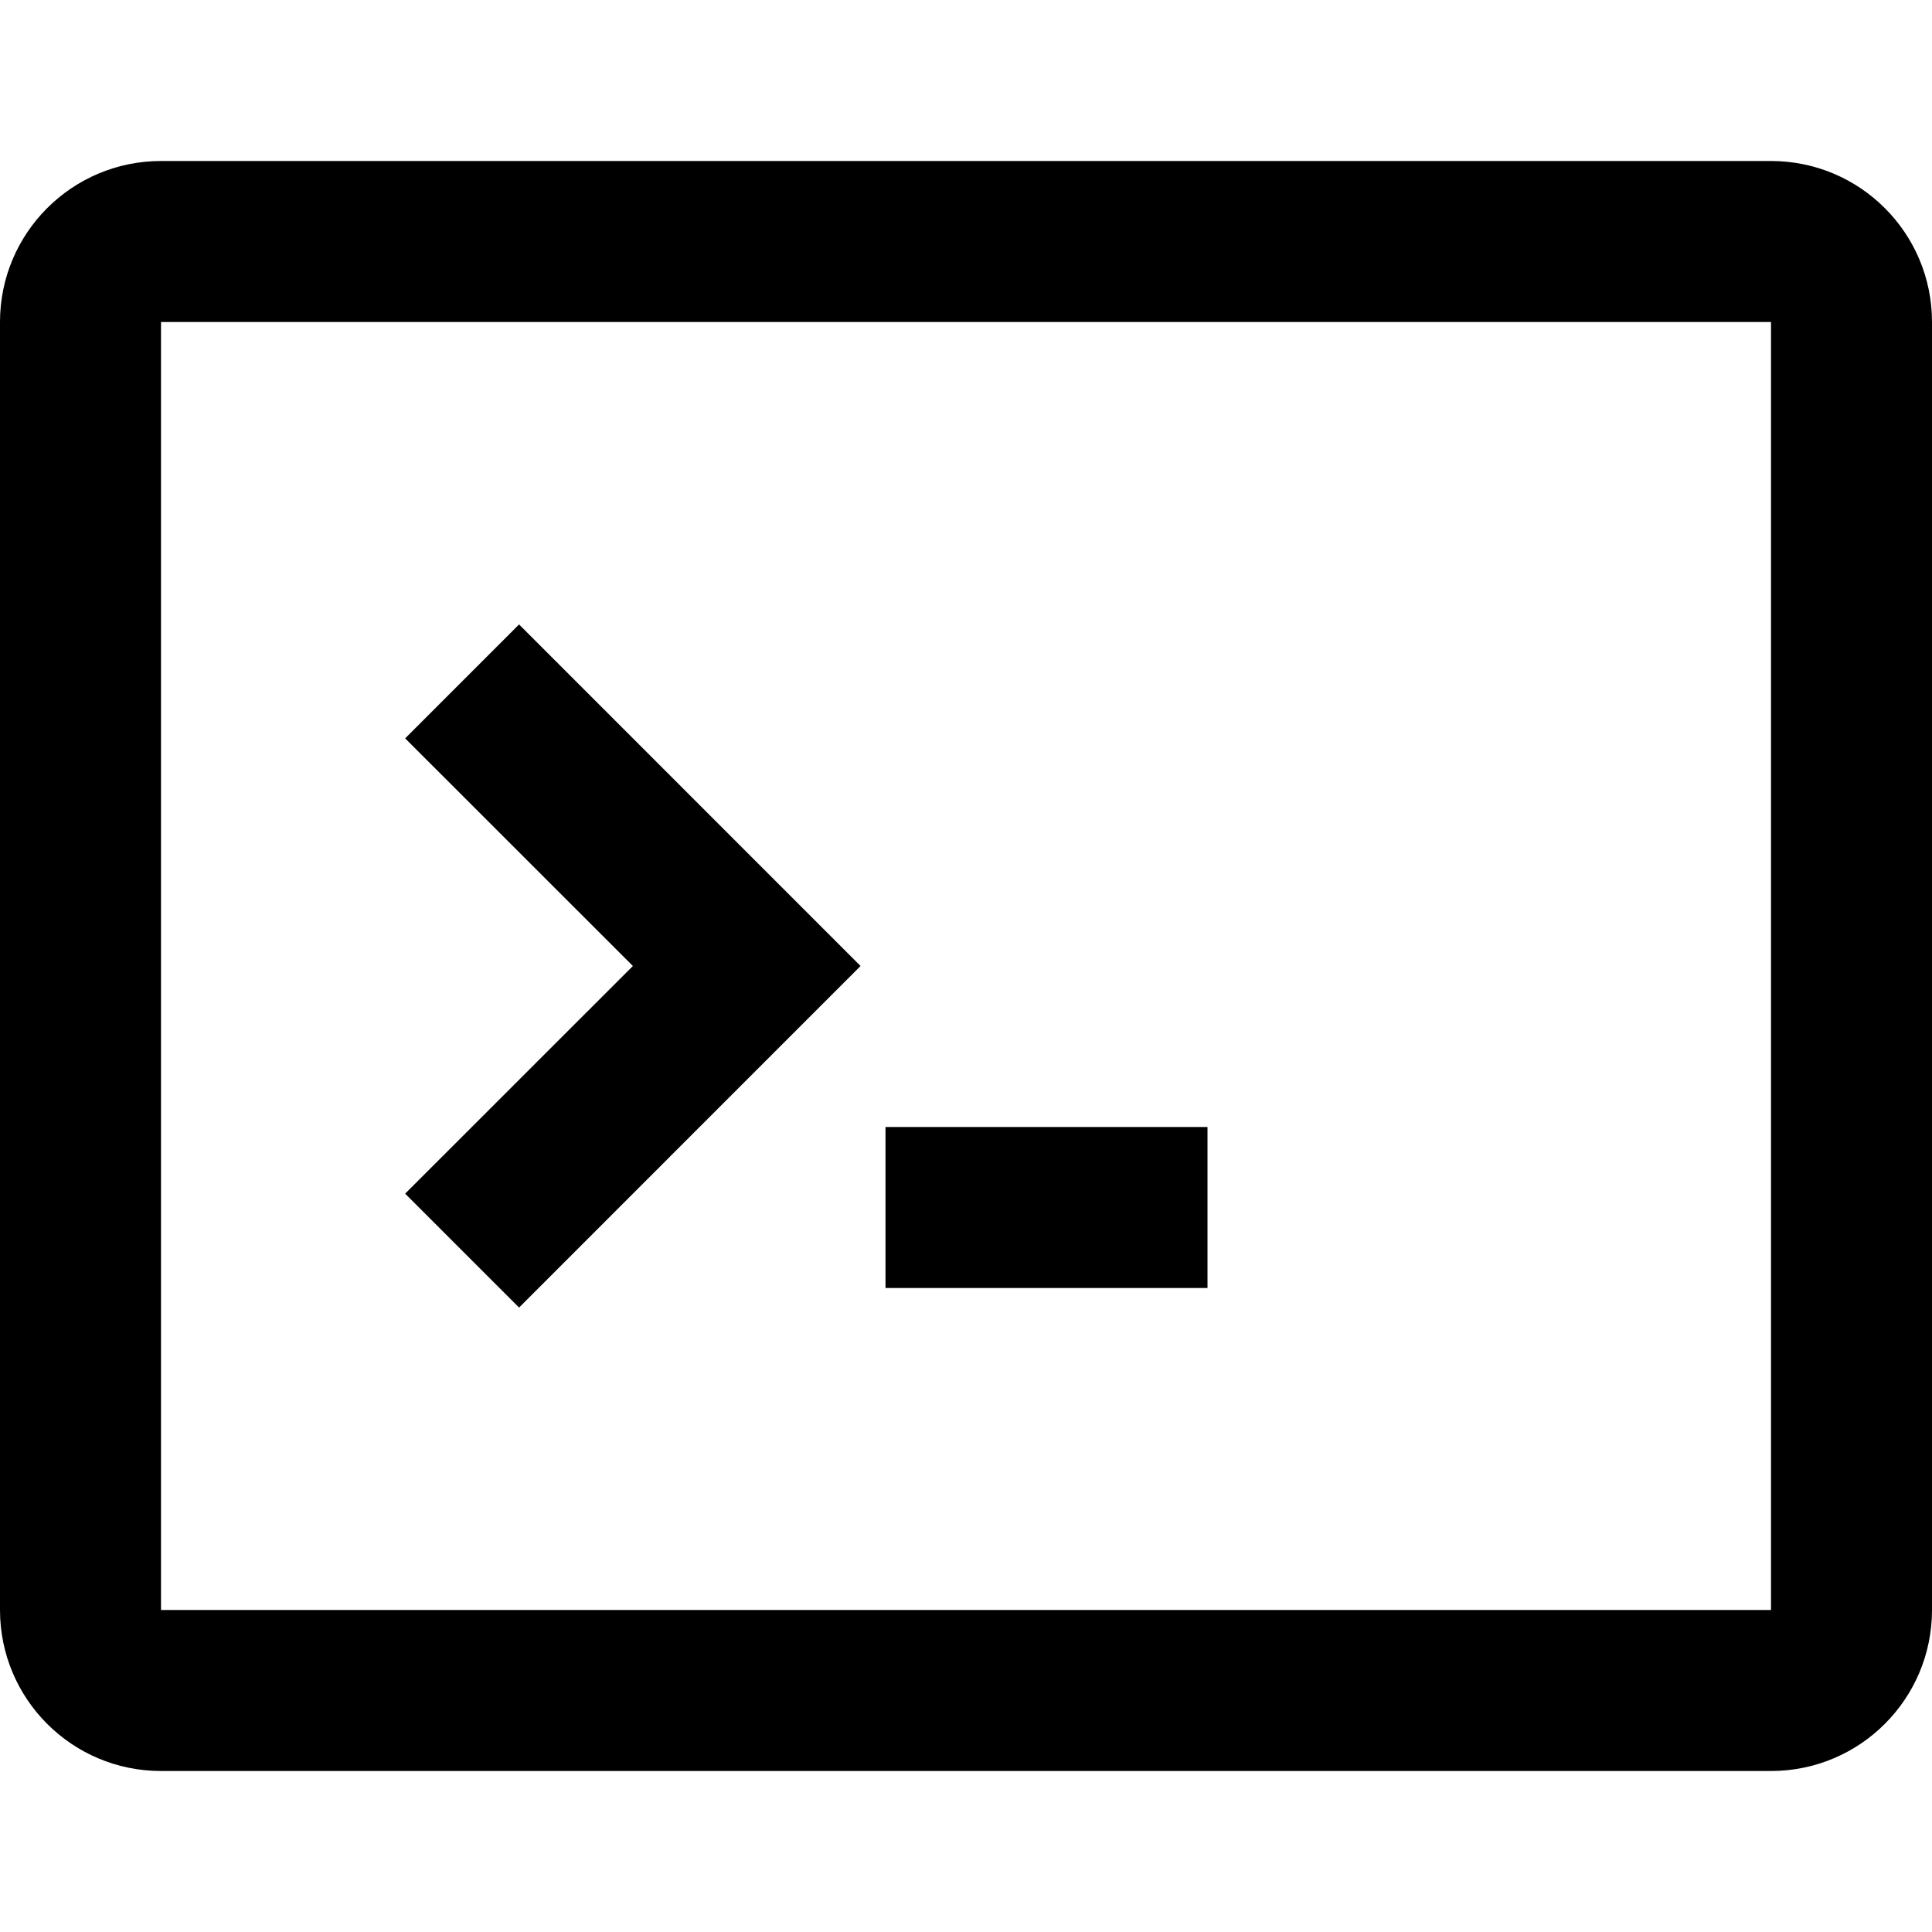
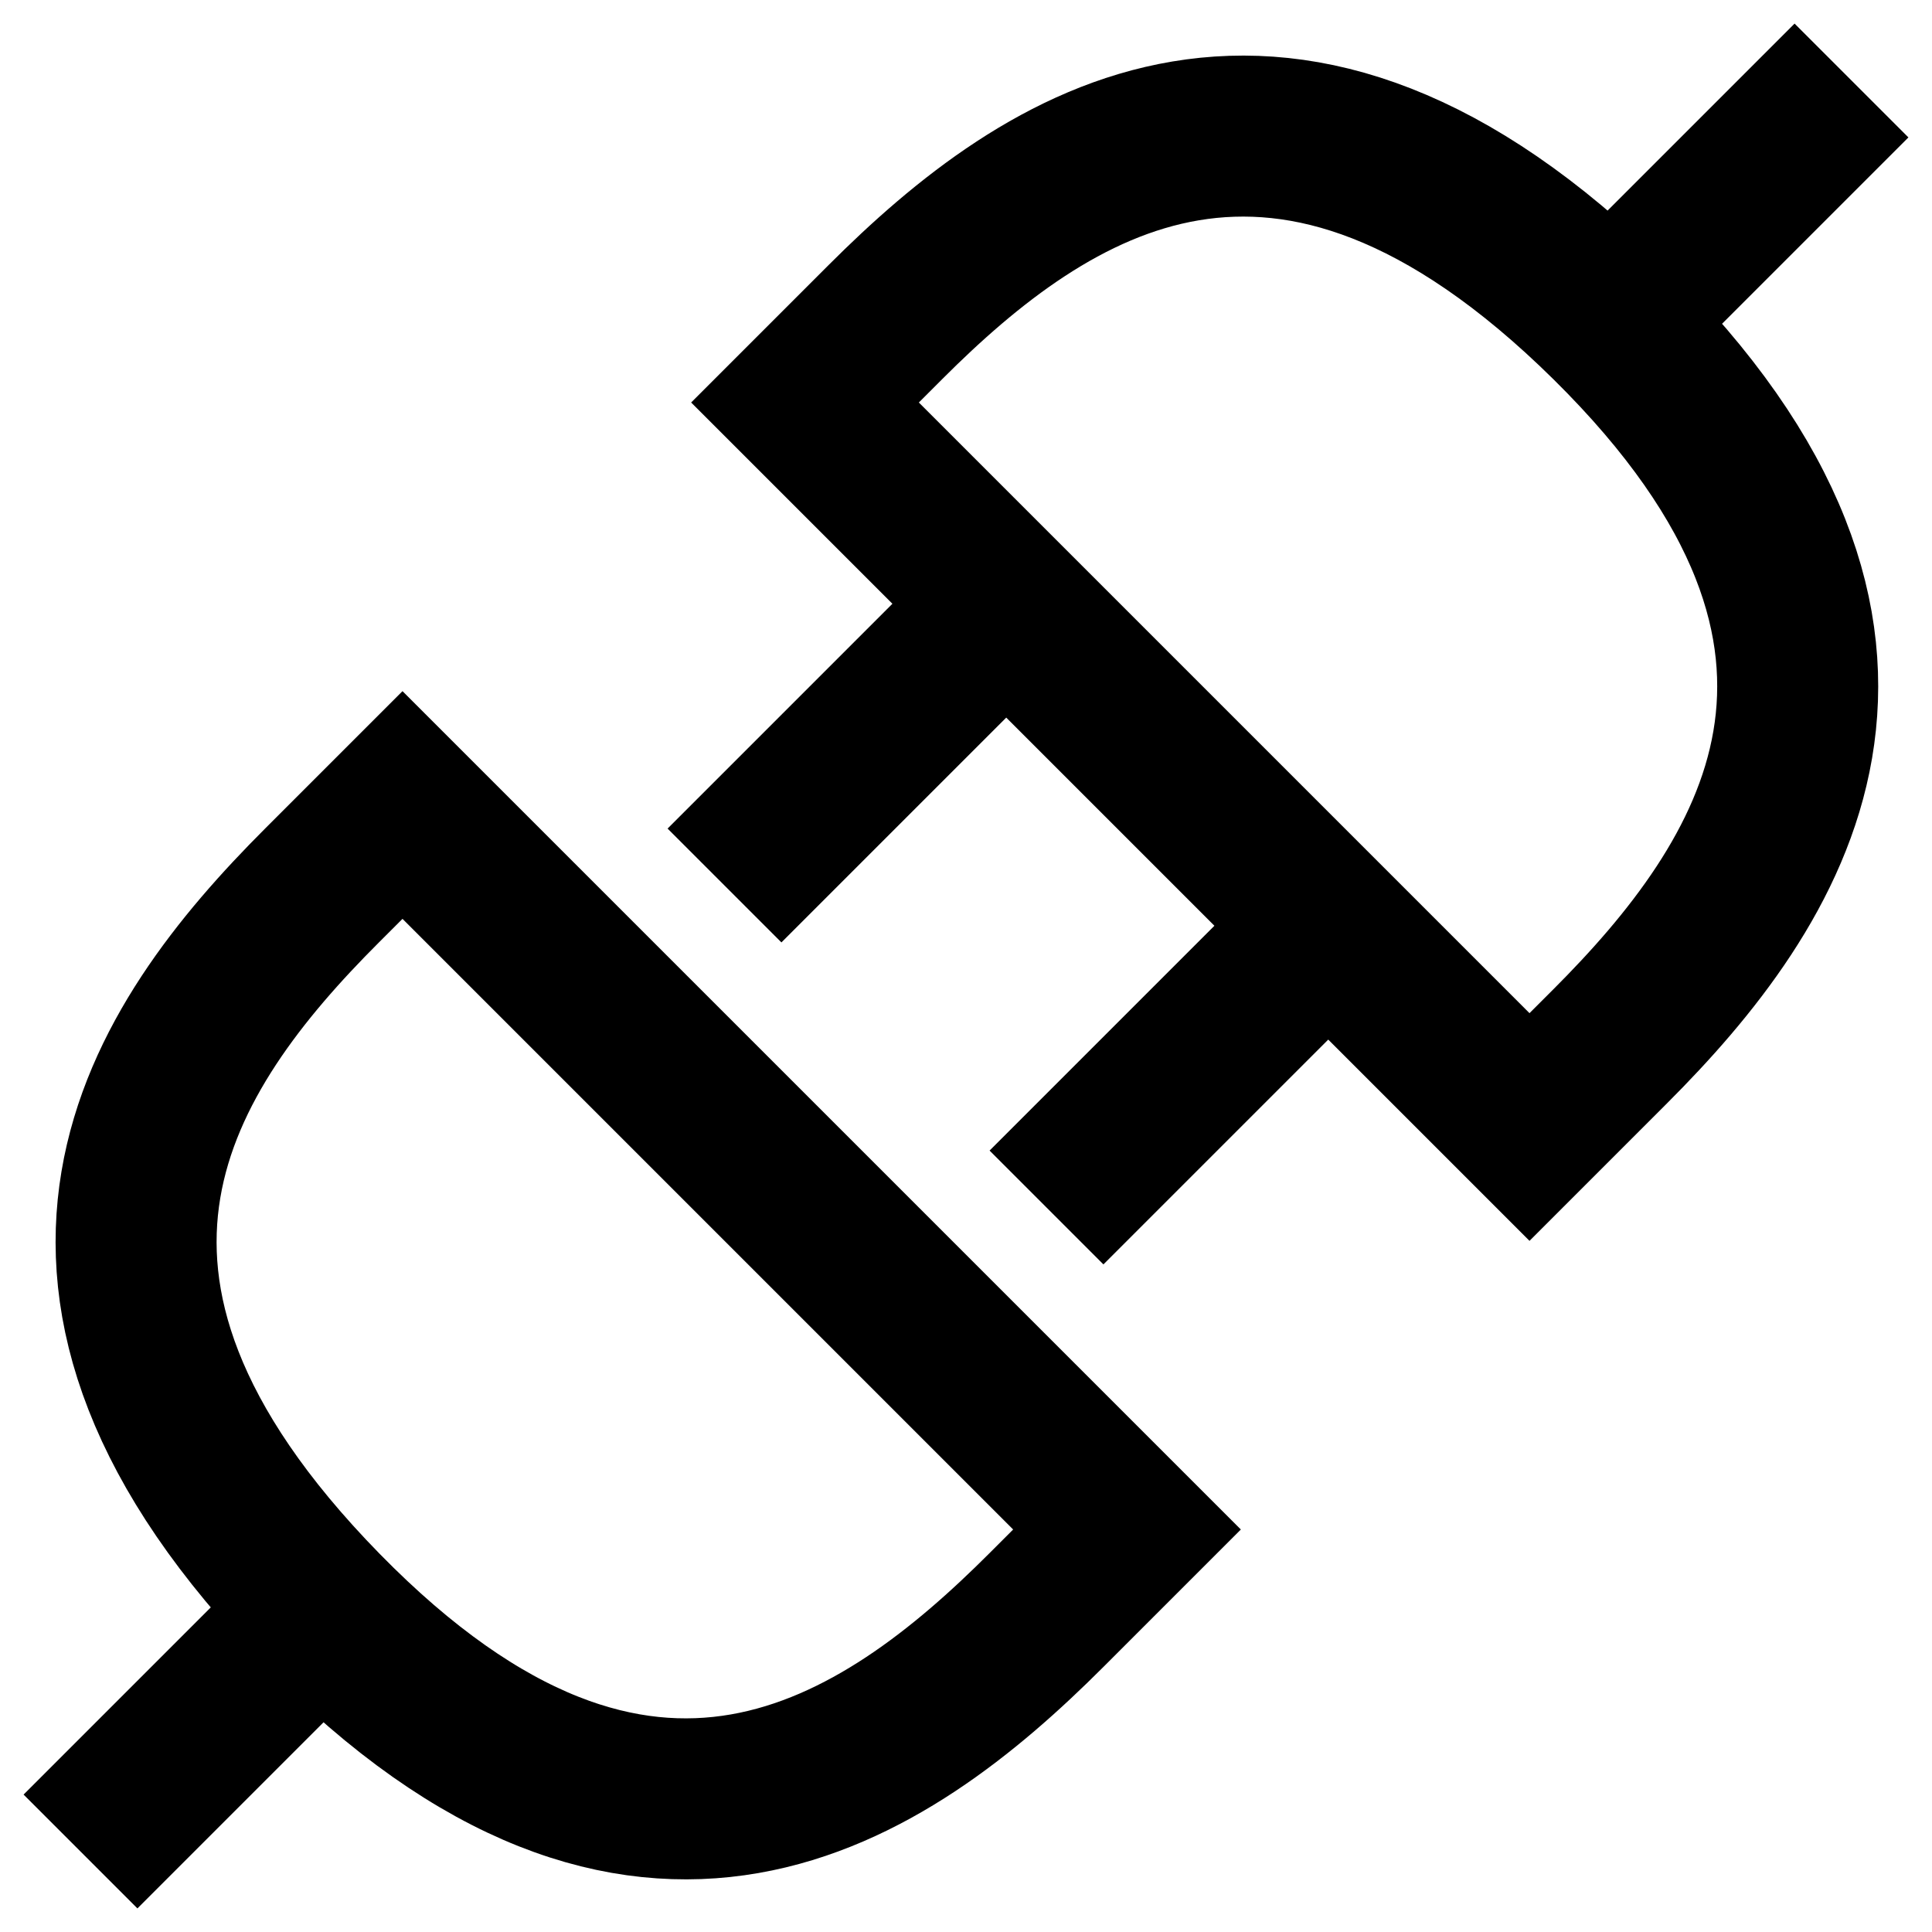
- <svg xmlns="http://www.w3.org/2000/svg" stroke="currentColor" fill="none" stroke-width="0" viewBox="0 0 24 24" height="200px" width="200px">
-   <path d="M5.033 14.828L6.448 16.243L10.69 12L6.448 7.757L5.033 9.172L7.862 12L5.033 14.828Z" fill="currentColor" />
-   <path d="M15 14H11V16H15V14Z" fill="currentColor" />
-   <path fill-rule="evenodd" clip-rule="evenodd" d="M2 2C0.895 2 0 2.895 0 4V20C0 21.105 0.895 22 2 22H22C23.105 22 24 21.105 24 20V4C24 2.895 23.105 2 22 2H2ZM22 4H2L2 20H22V4Z" fill="currentColor" />
+ <svg xmlns="http://www.w3.org/2000/svg" stroke="currentColor" fill="currentColor" stroke-width="0" viewBox="0 0 24 24" height="200px" width="200px">
+   <path fill="none" stroke-width="2" d="M1,23 L4,20 L1,23 Z M20,4 L23,1 L20,4 Z M9,11 L12,8 L9,11 Z M13,15 L16,12 L13,15 Z M10,5 L19,14 L20,13 C22,11 24.053,8 20,4 C15.947,-5.91784286e-08 13,2 11,4 L10,5 Z M4,11 L5,10 L14,19 L13,20 C11,22 8,24.087 4,20 C9.84858655e-08,15.913 2,13 4,11 Z" />
</svg>
